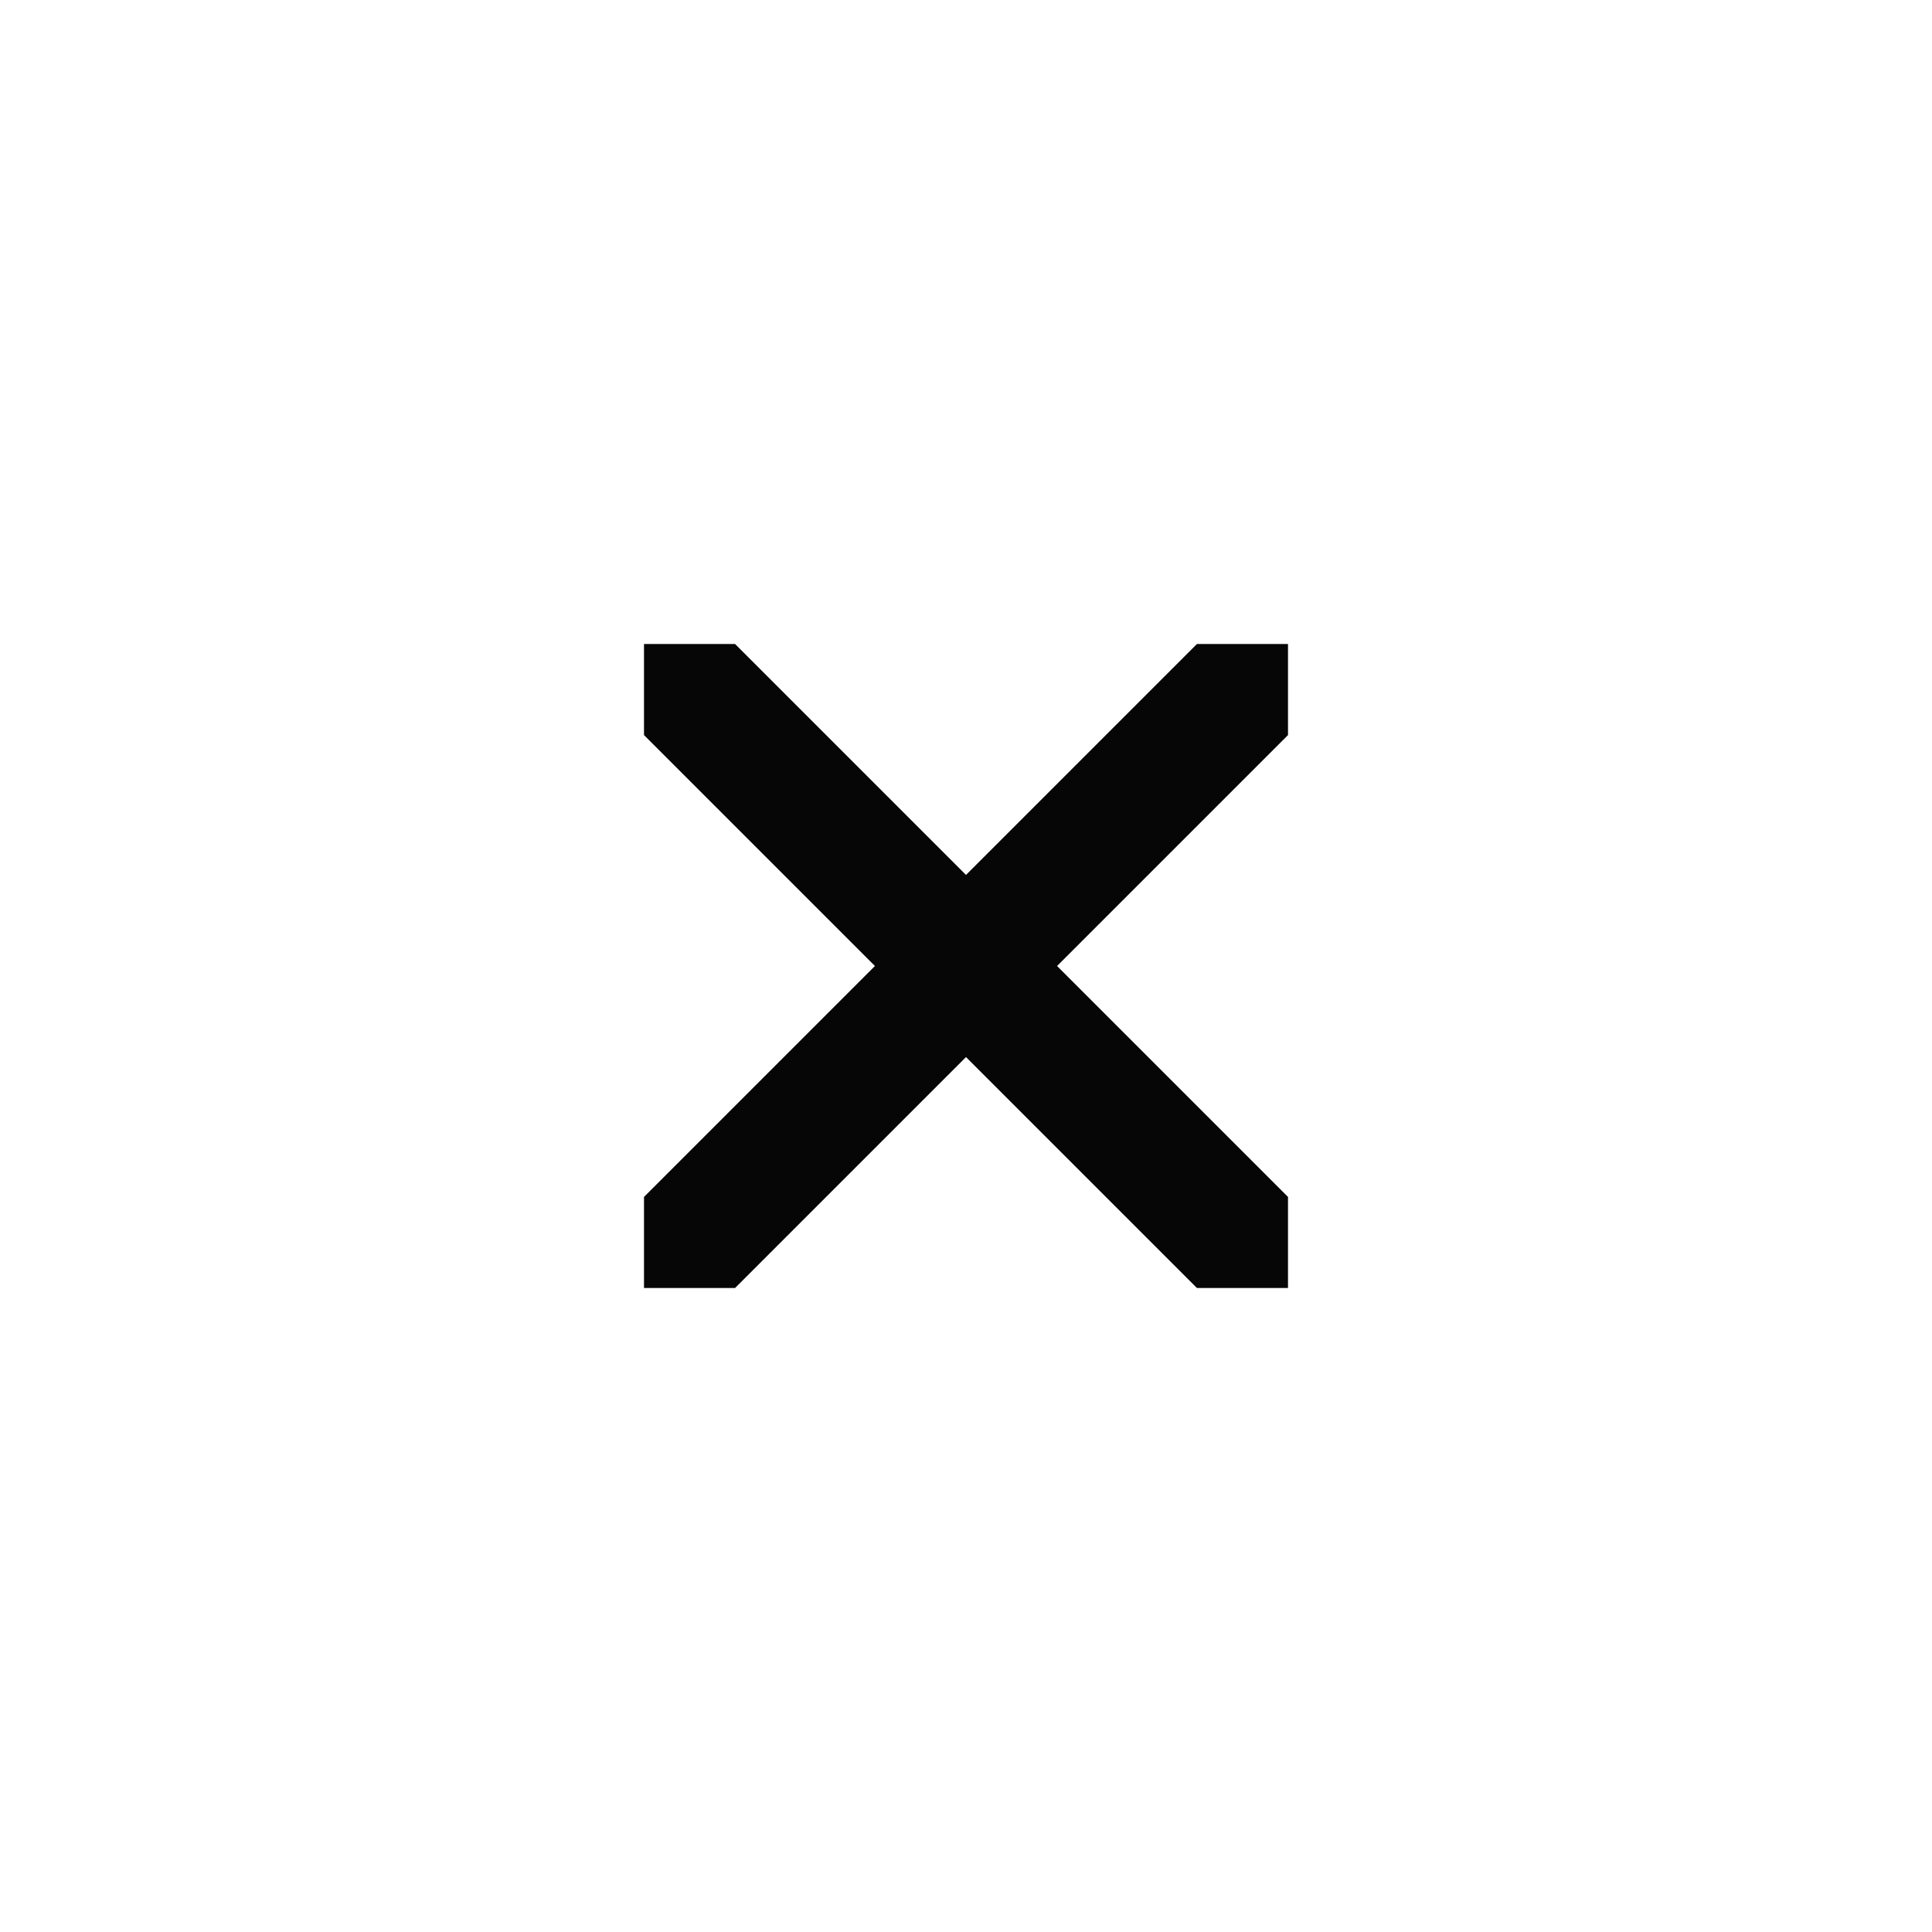
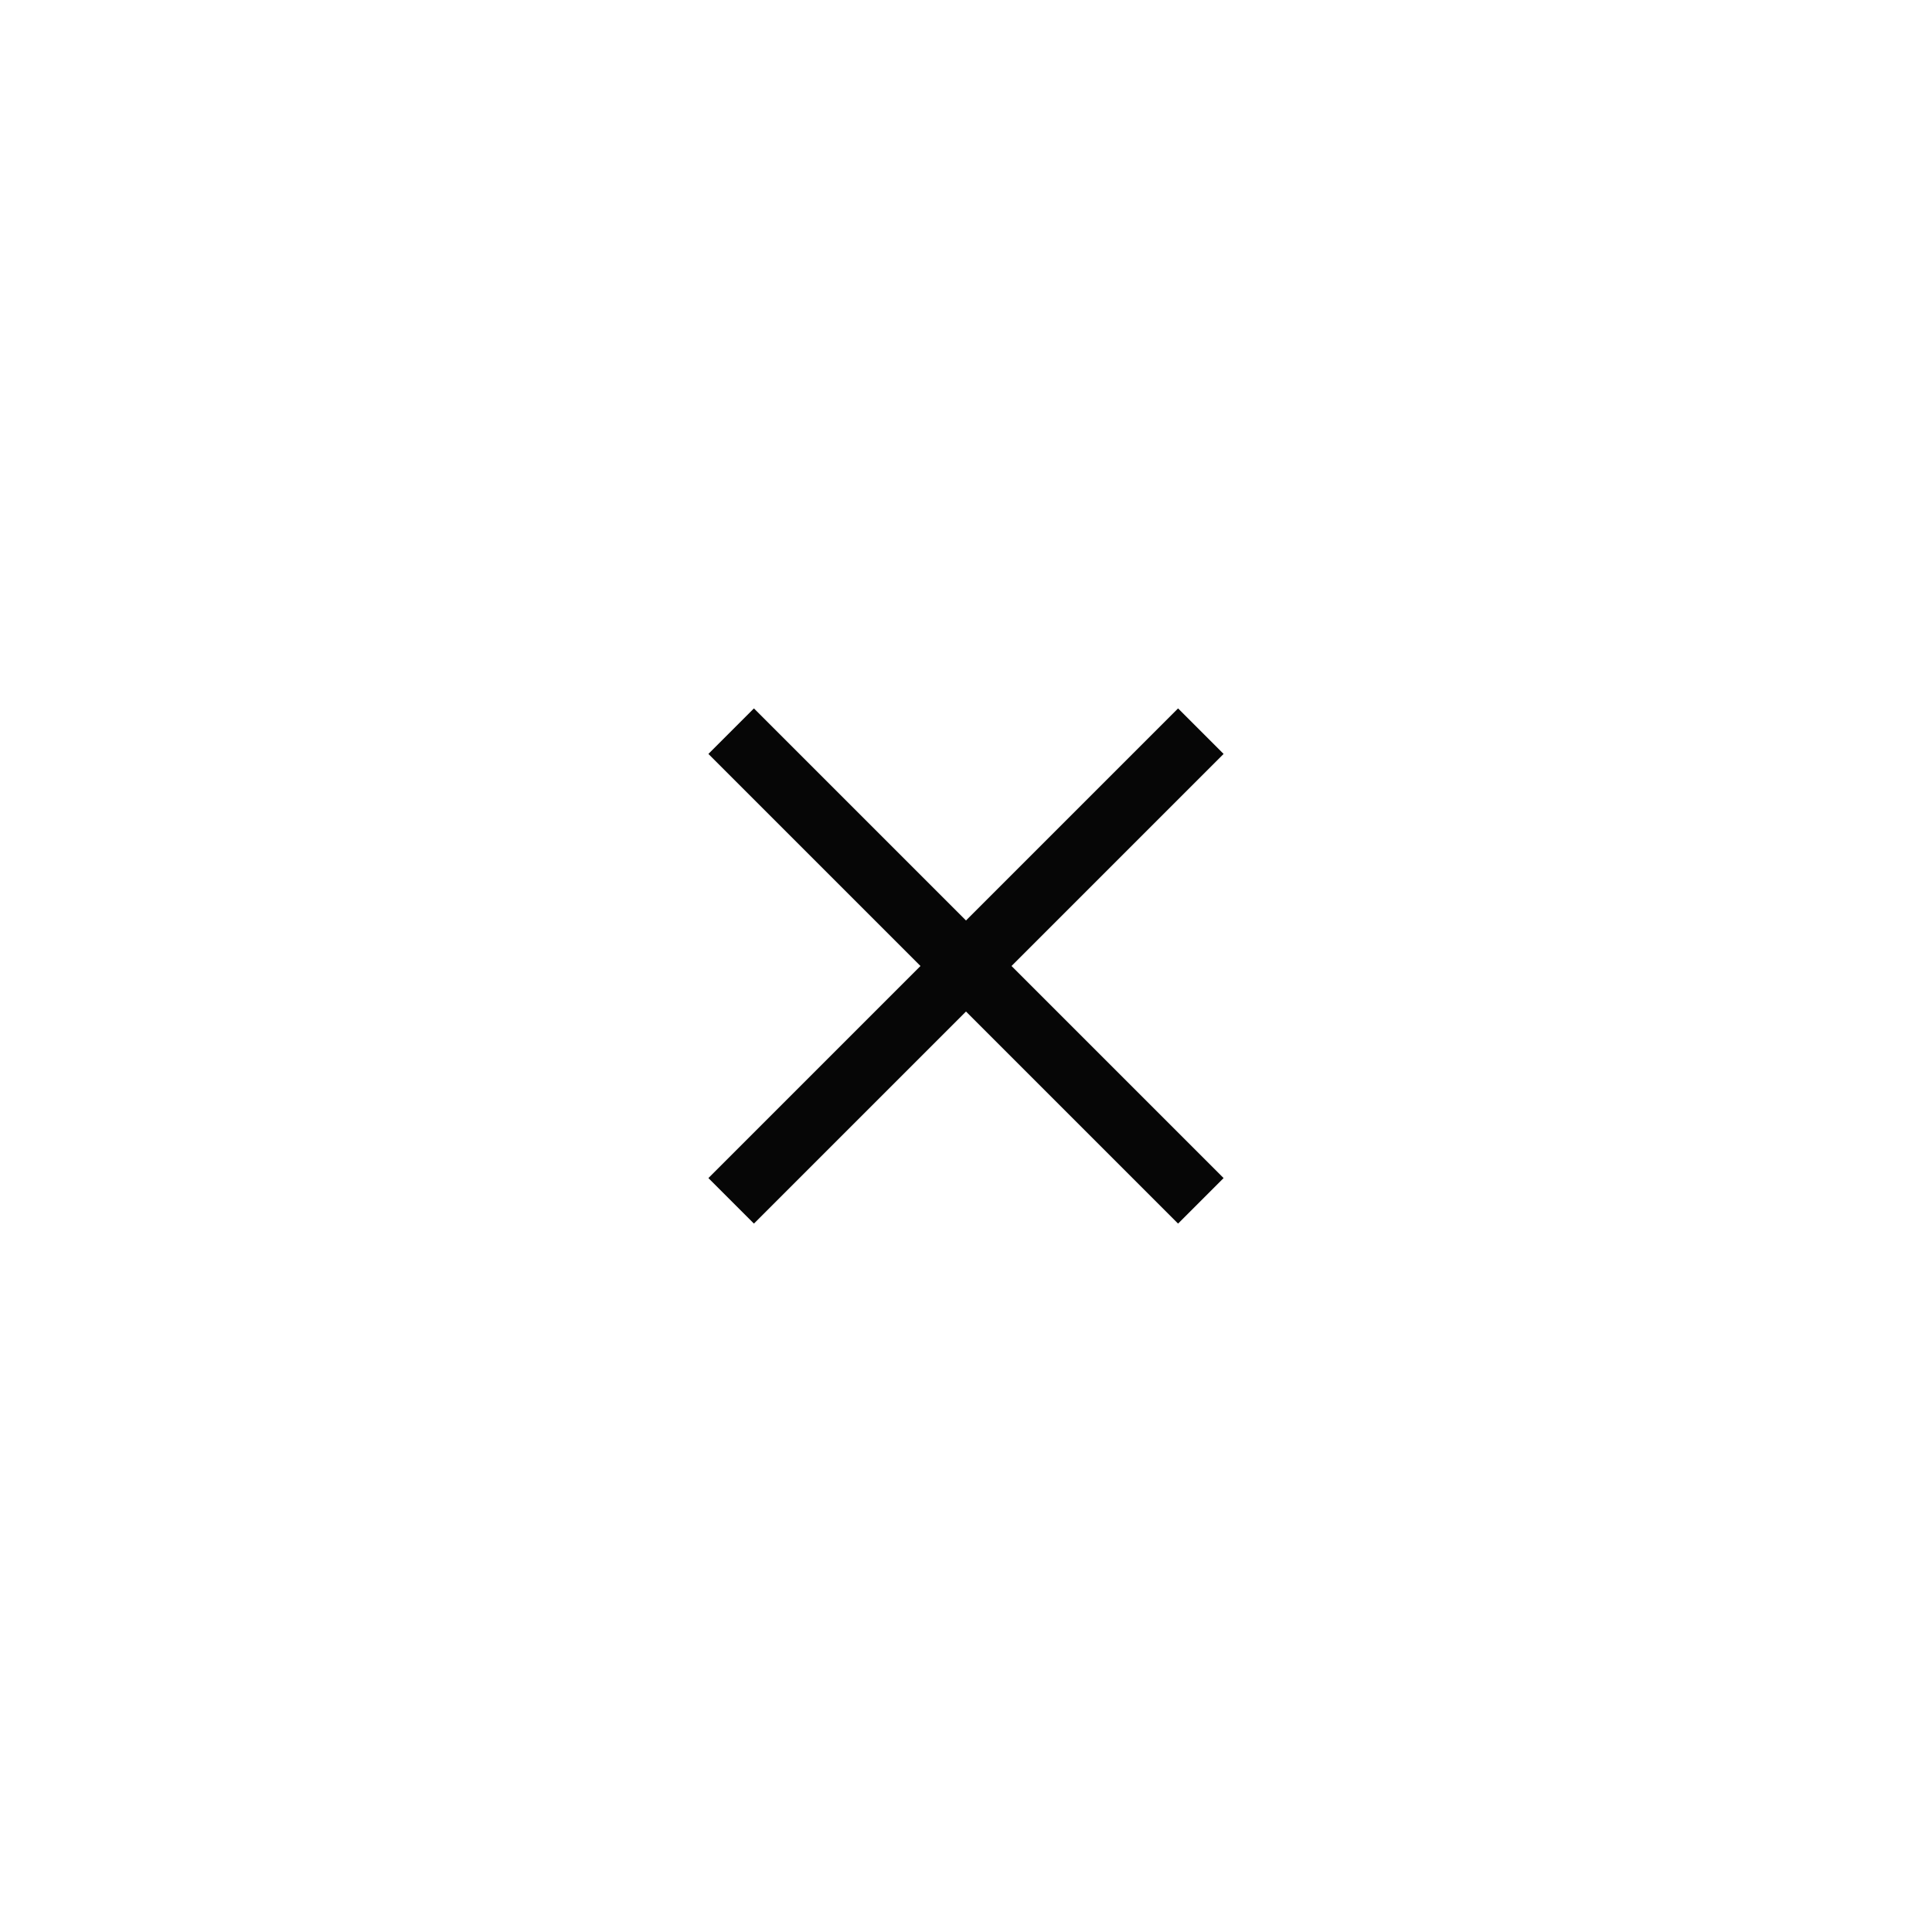
<svg xmlns="http://www.w3.org/2000/svg" width="30" height="30" viewBox="0 0 30 30">
-   <g fill="#060606">
-     <clipPath id="box">
-       <rect x="10" y="10" width="10" height="10" />
-     </clipPath>
-     <g clip-path="url(#box)" stroke-width="2" fill="none" stroke="#060606">
-       <line x1="9" y1="9" x2="21" y2="21" />
-       <line x1="21" y1="9" x2="9" y2="21" />
-     </g>
+   <g transform="translate(7 7) scale(0.5)" fill="#060606">
+     <path d="M17.414 16 24 9.414 22.586 8 16 14.586 9.414 8 8 9.414 14.586 16 8 22.586 9.414 24 16 17.414 22.586 24 24 22.586 17.414 16z" />
  </g>
</svg>
